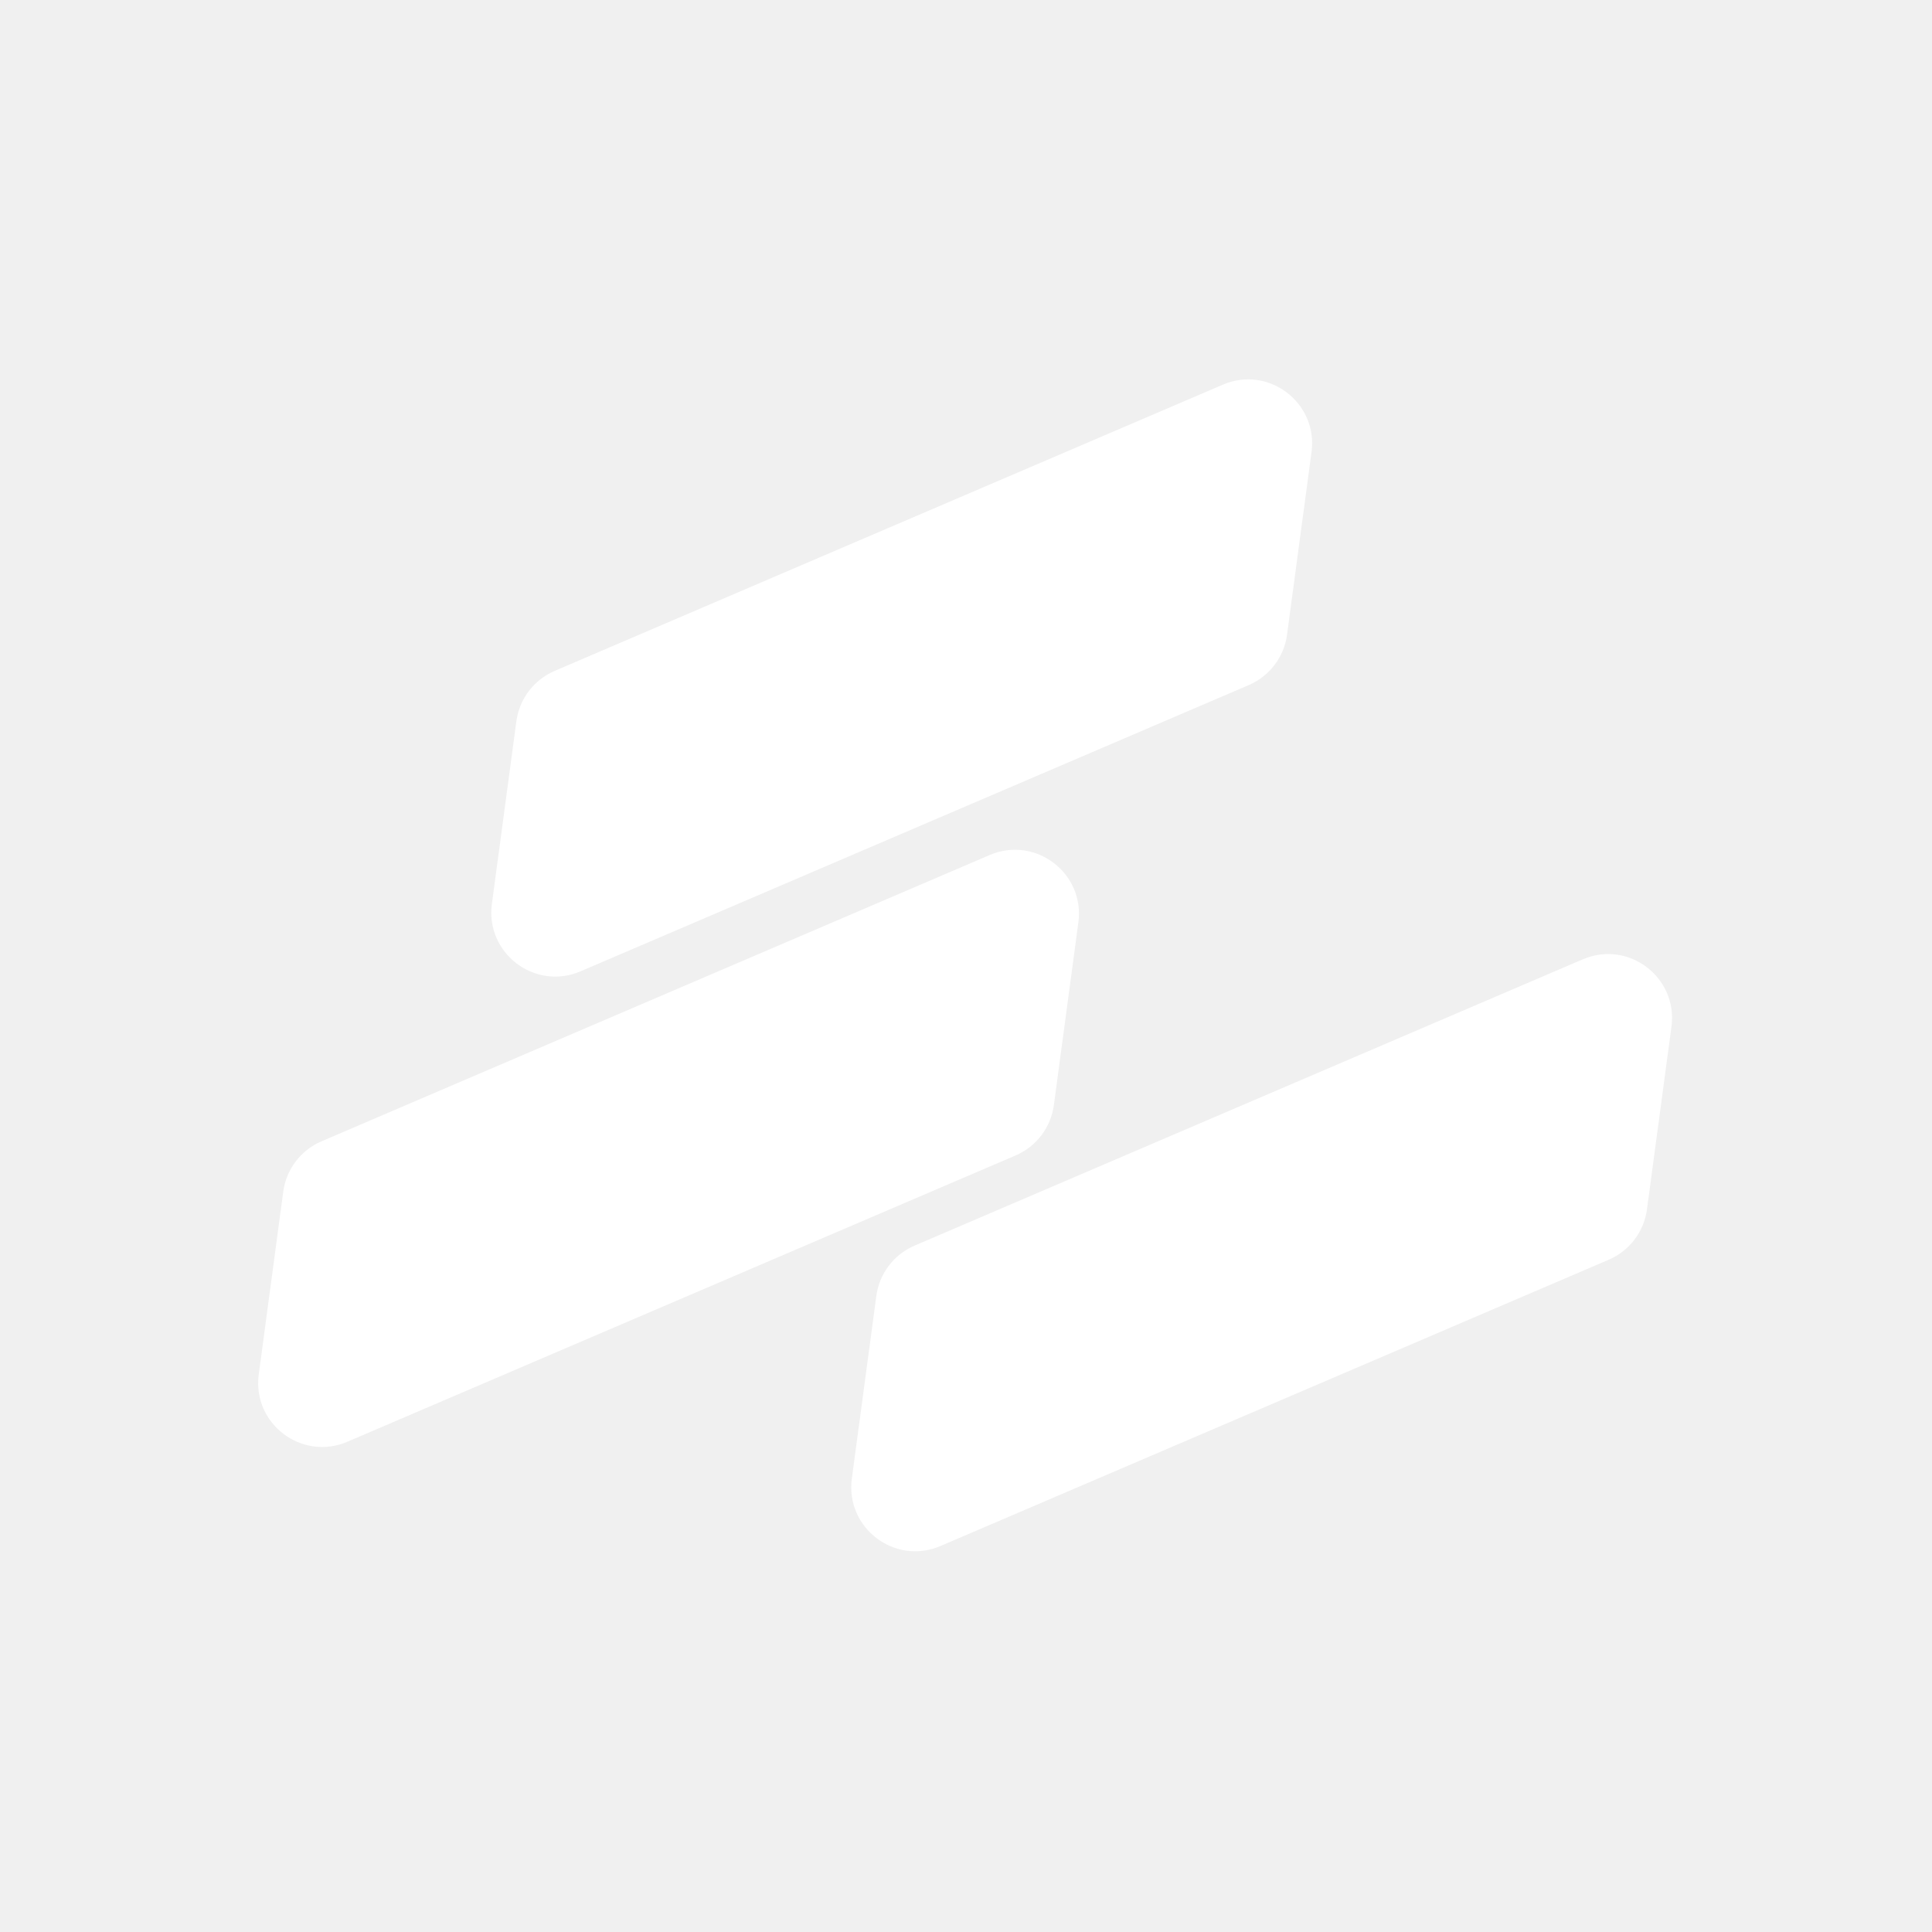
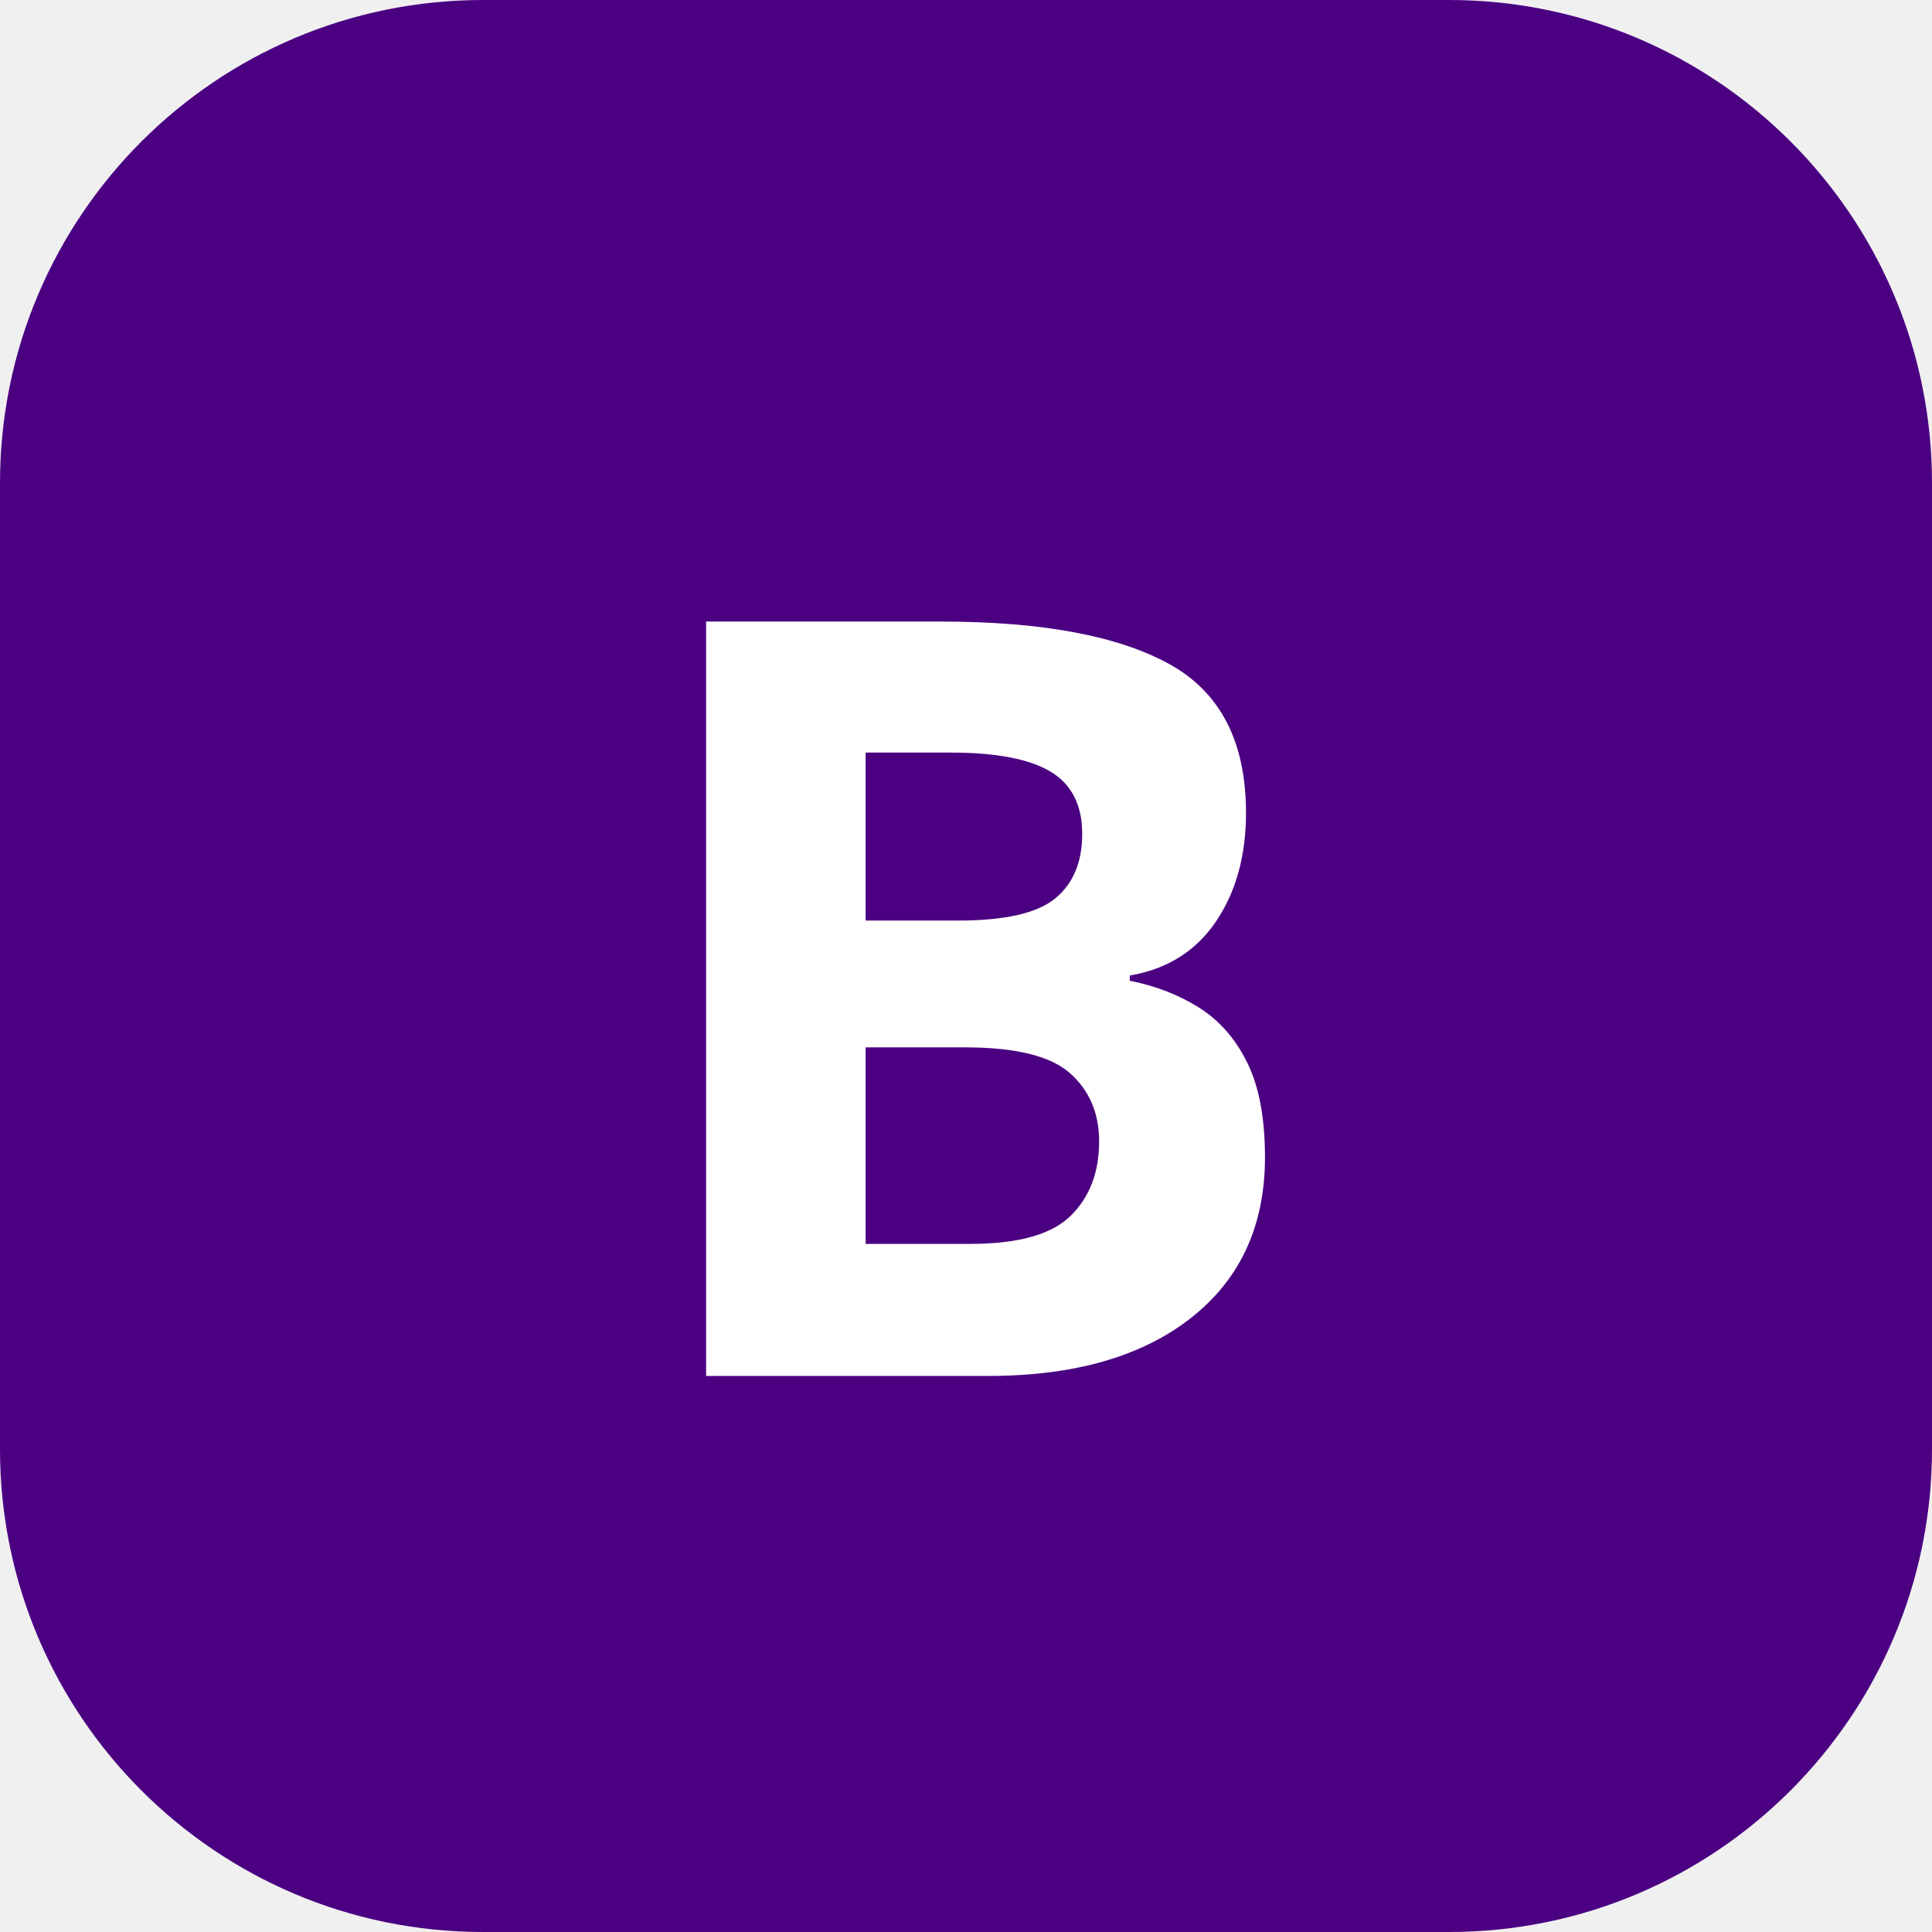
- <svg xmlns="http://www.w3.org/2000/svg" width="512" zoomAndPan="magnify" viewBox="0 0 384 384" height="512" preserveAspectRatio="xMidYMid meet" version="1.2">
-   <g id="51c1fbedb7">
-     <path style=" stroke:none;fill-rule:nonzero;fill:#ffffff;fill-opacity:1;" d="M 260.676 89.84 L 255.809 126.152 C 255.215 130.594 252.324 134.395 248.211 136.16 L 115.387 193.059 C 106.305 196.949 96.453 189.457 97.766 179.672 L 102.633 143.355 C 103.227 138.914 106.117 135.117 110.234 133.352 L 243.055 76.453 C 252.133 72.562 261.988 80.047 260.676 89.84 Z M 196.715 169.941 L 63.895 226.848 C 59.777 228.613 56.891 232.414 56.297 236.855 L 51.43 273.168 C 50.113 282.957 59.973 290.445 69.047 286.555 L 201.867 229.652 C 205.984 227.887 208.871 224.086 209.465 219.645 L 214.336 183.332 C 215.648 173.543 205.789 166.055 196.715 169.941 Z M 314.594 190.672 L 181.777 247.574 C 177.66 249.34 174.77 253.137 174.176 257.578 L 169.309 293.895 C 167.996 303.68 177.852 311.172 186.93 307.281 L 319.75 250.379 C 323.863 248.613 326.754 244.812 327.348 240.371 L 332.215 204.059 C 333.531 194.266 323.676 186.781 314.594 190.672 Z M 314.594 190.672 " />
-   </g>
+ <svg xmlns="http://www.w3.org/2000/svg" width="512" height="512" viewBox="0 0 512 512" fill="none">
+   <rect width="512" height="512" rx="128" fill="#4B0082" />
+   <text x="50%" y="50%" dominant-baseline="central" text-anchor="middle" font-family="Poppins, sans-serif" font-size="280" font-weight="bold" fill="white">B</text>
</svg>
